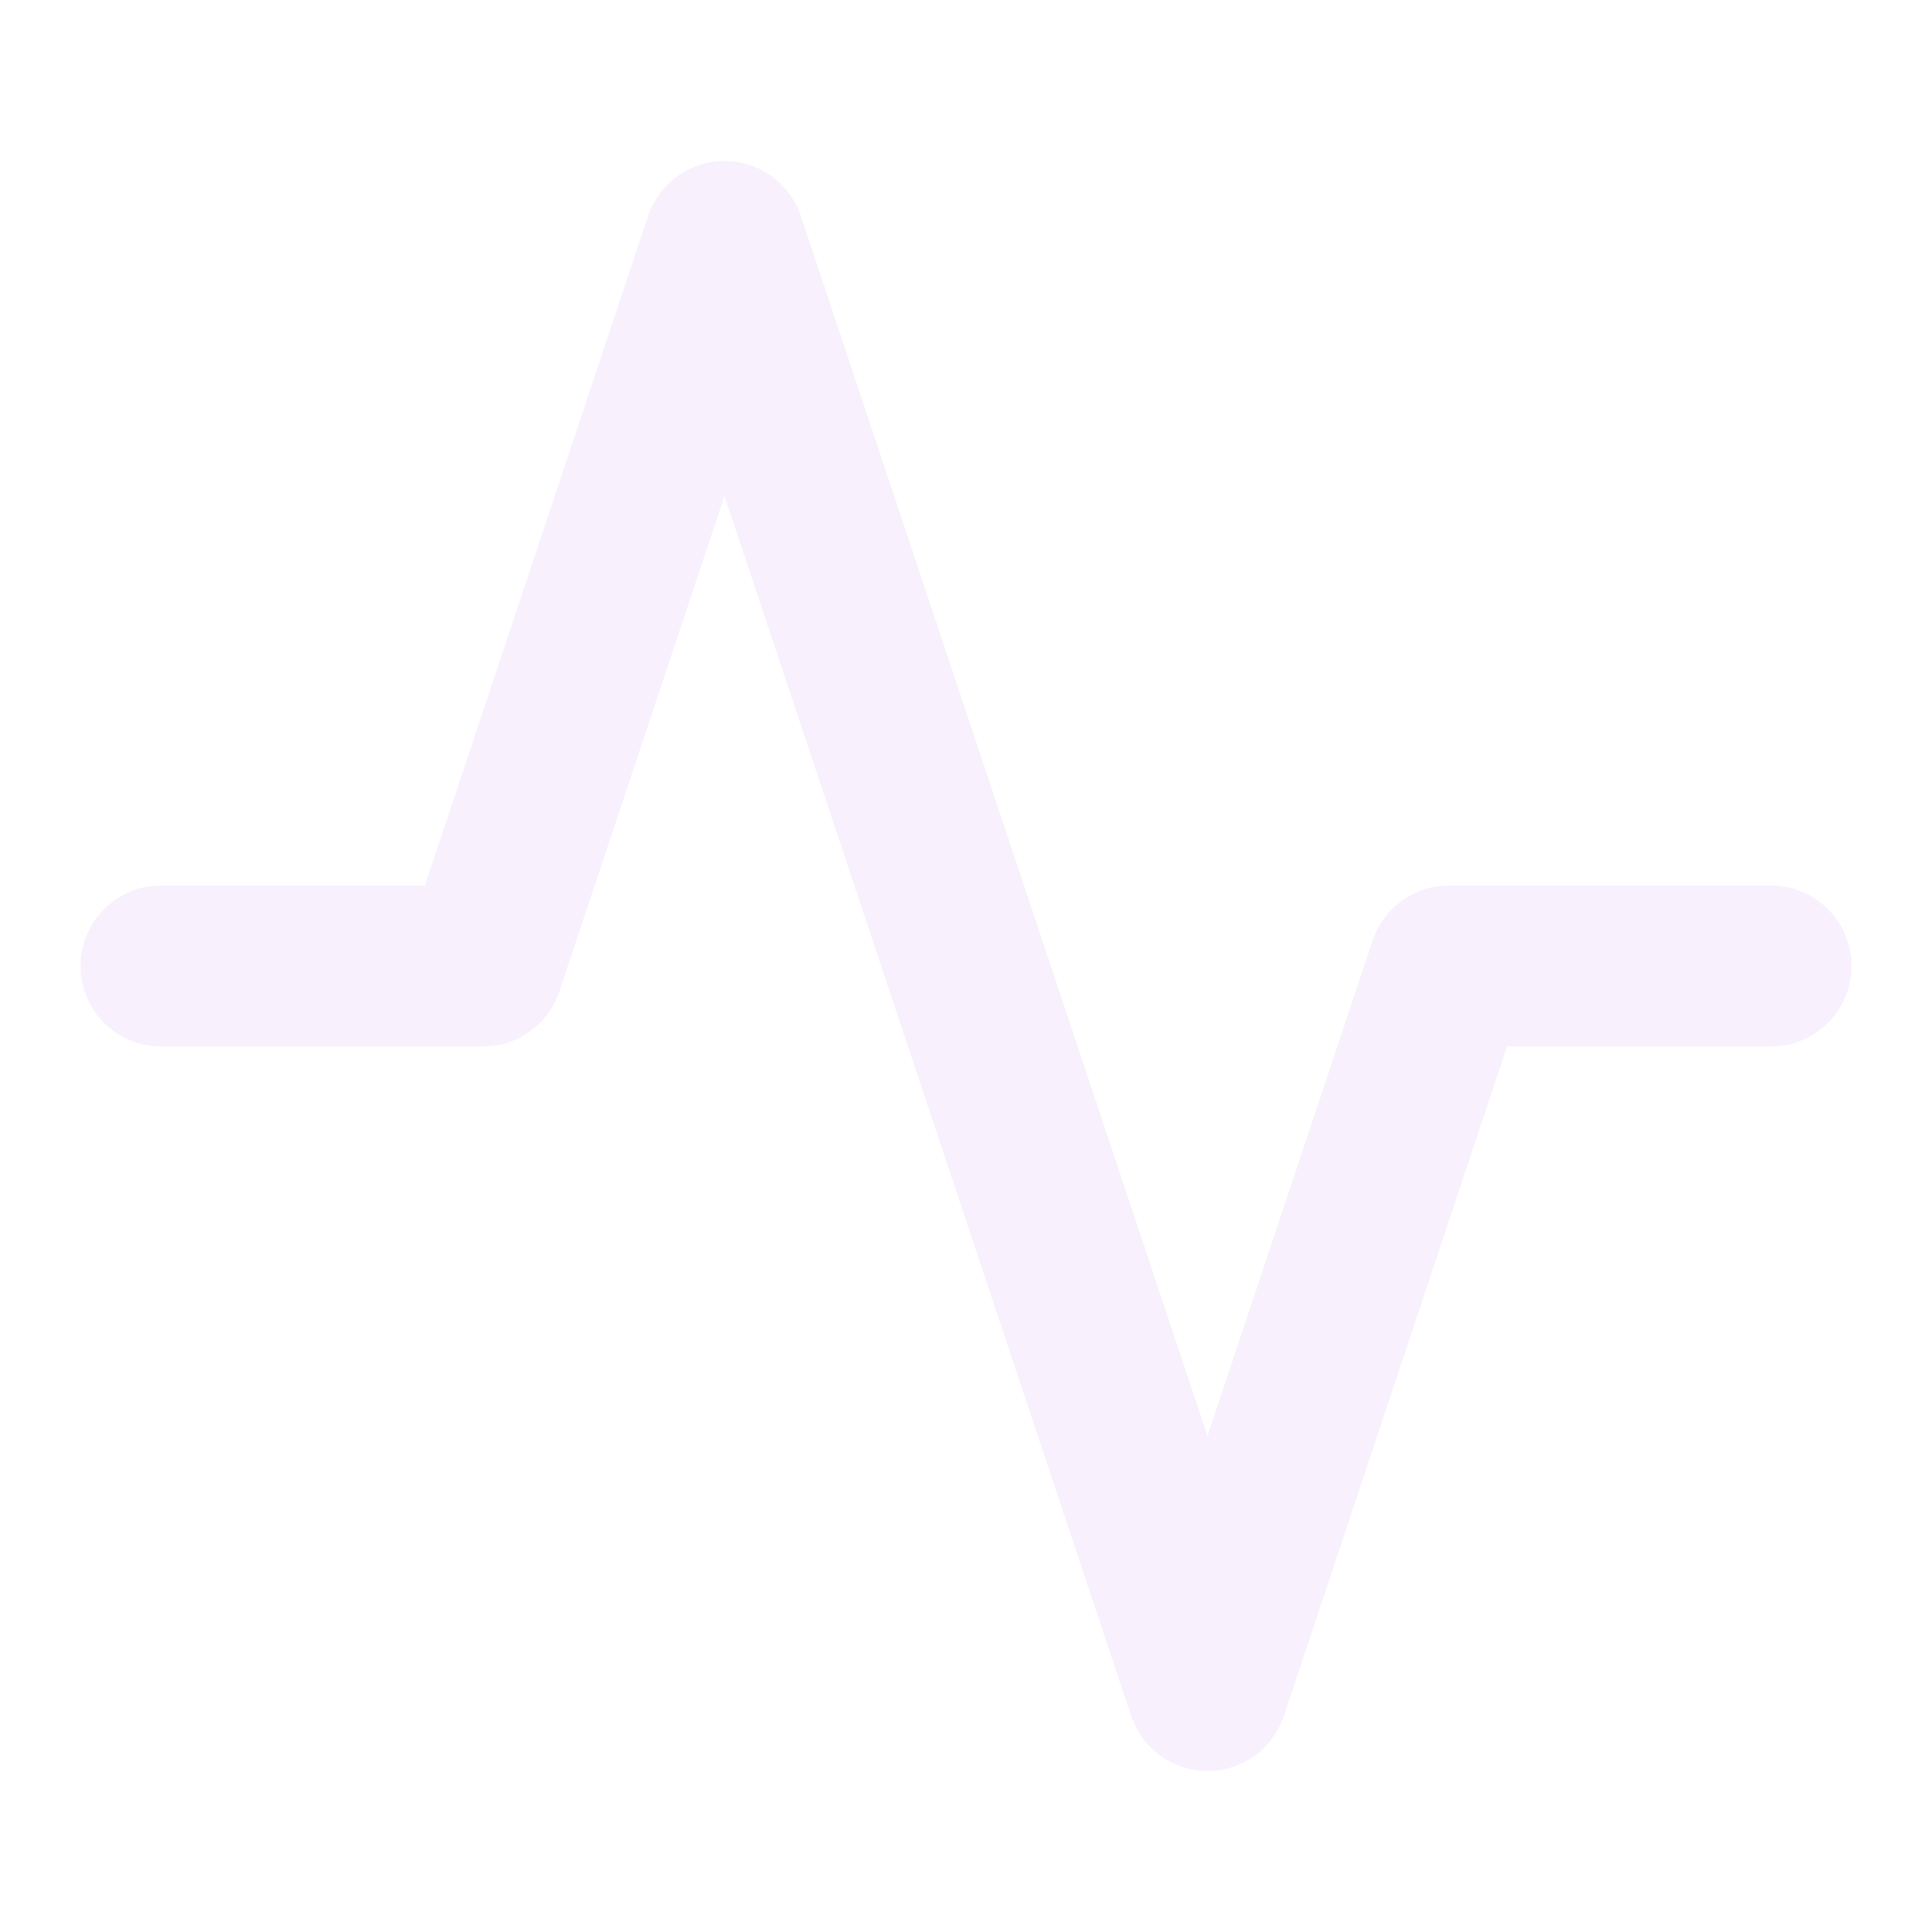
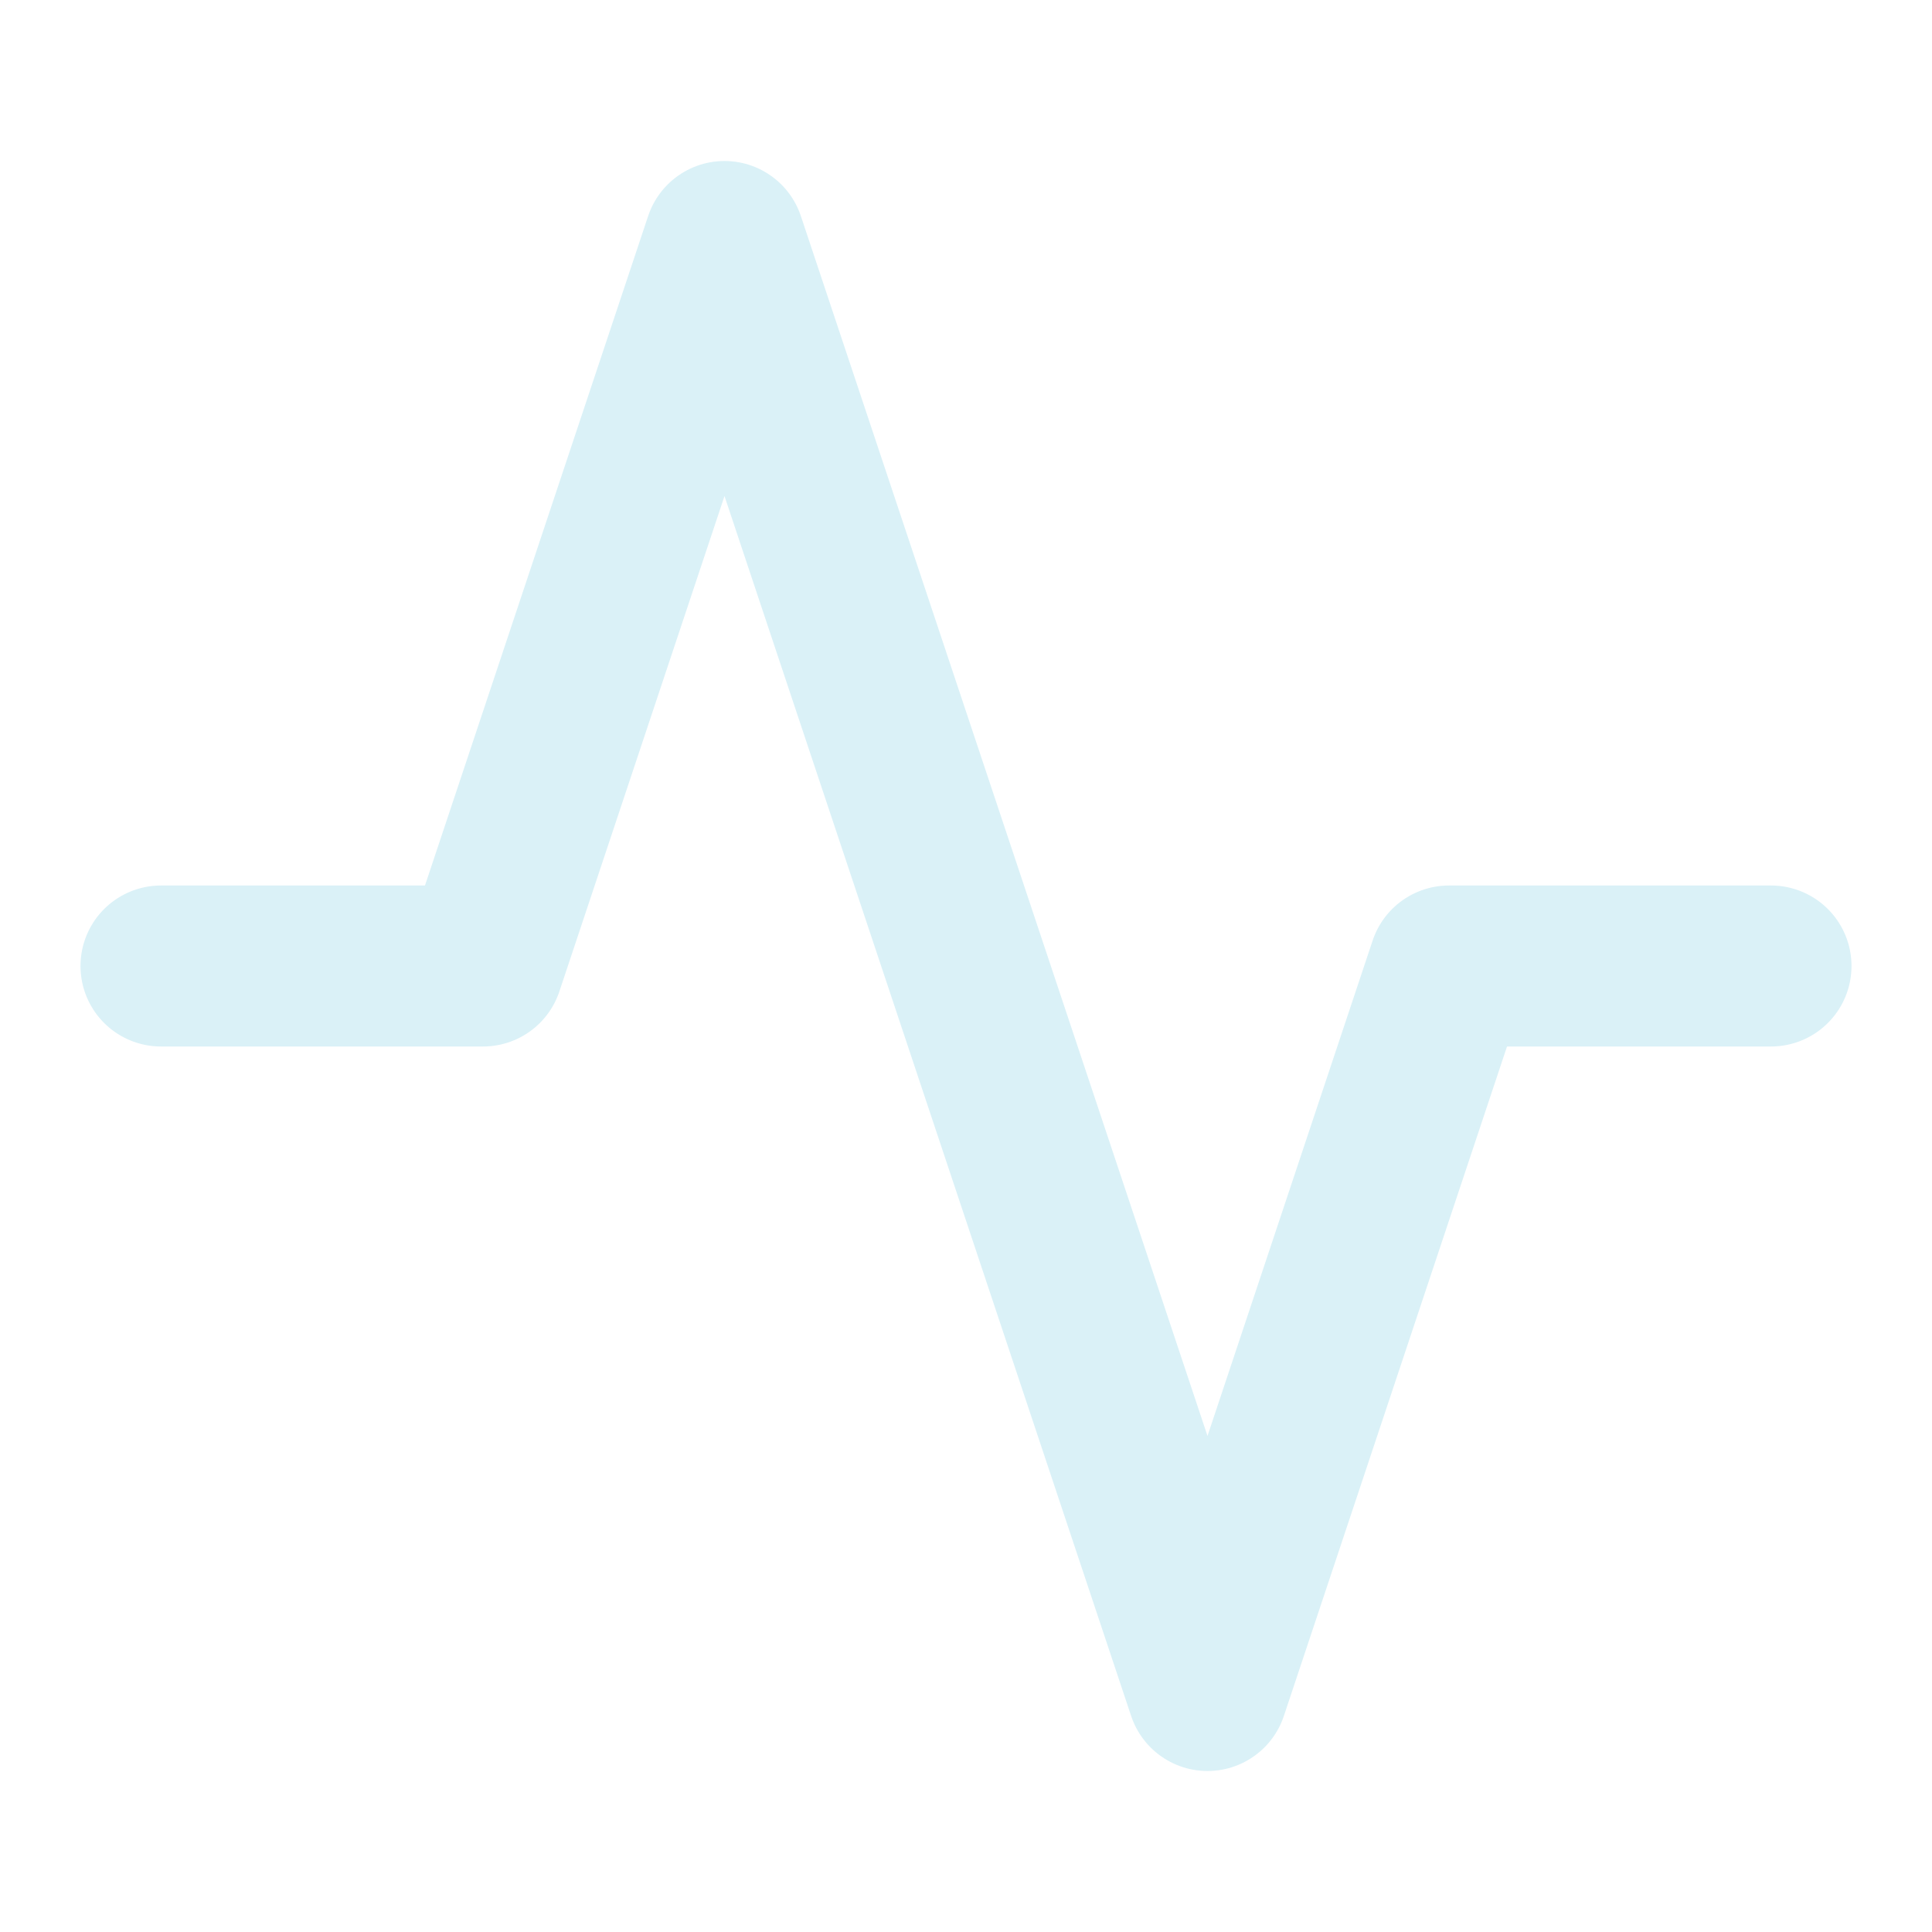
- <svg xmlns="http://www.w3.org/2000/svg" width="24" height="24" viewBox="0 0 24 24" fill="none" stroke="#F8F0FC" stroke-width="2" stroke-linecap="round" stroke-linejoin="round">
+ <svg xmlns="http://www.w3.org/2000/svg" width="24" height="24" viewBox="0 0 24 24" fill="none" stroke="#DAF1F7" stroke-width="2" stroke-linecap="round" stroke-linejoin="round">
  <polyline points="22 12 18 12 15 21 9 3 6 12 2 12" />
</svg>
